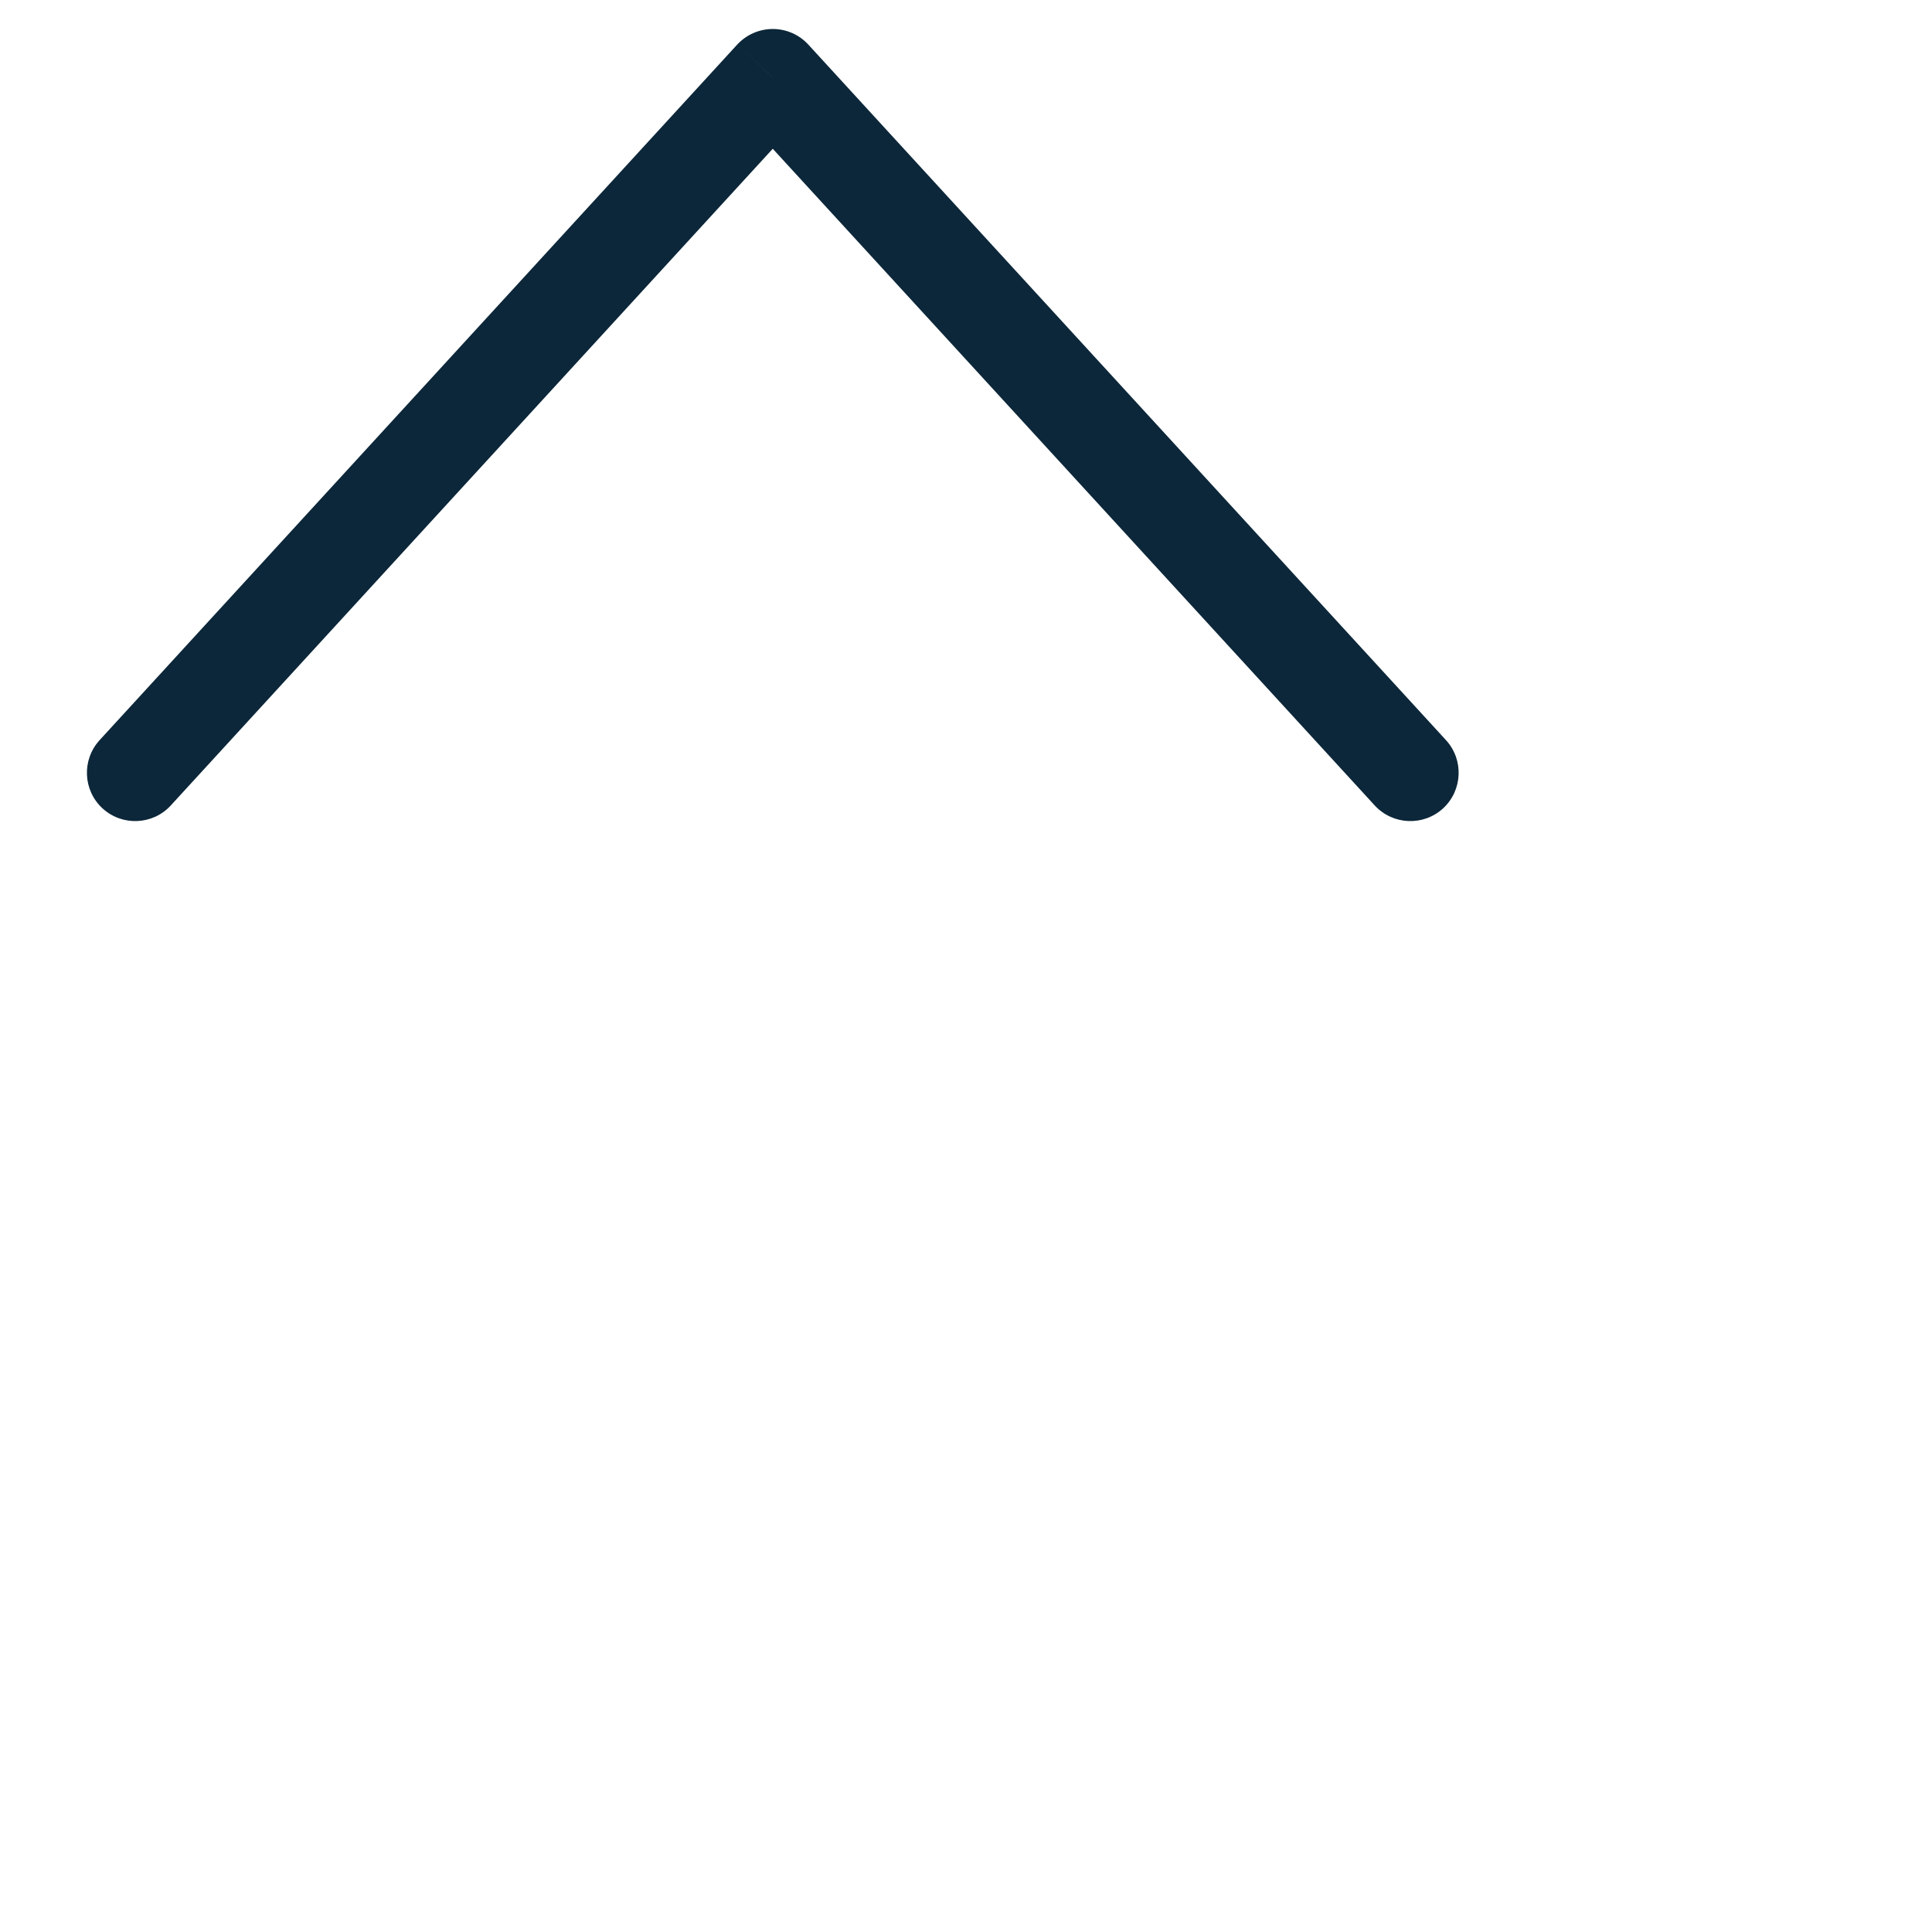
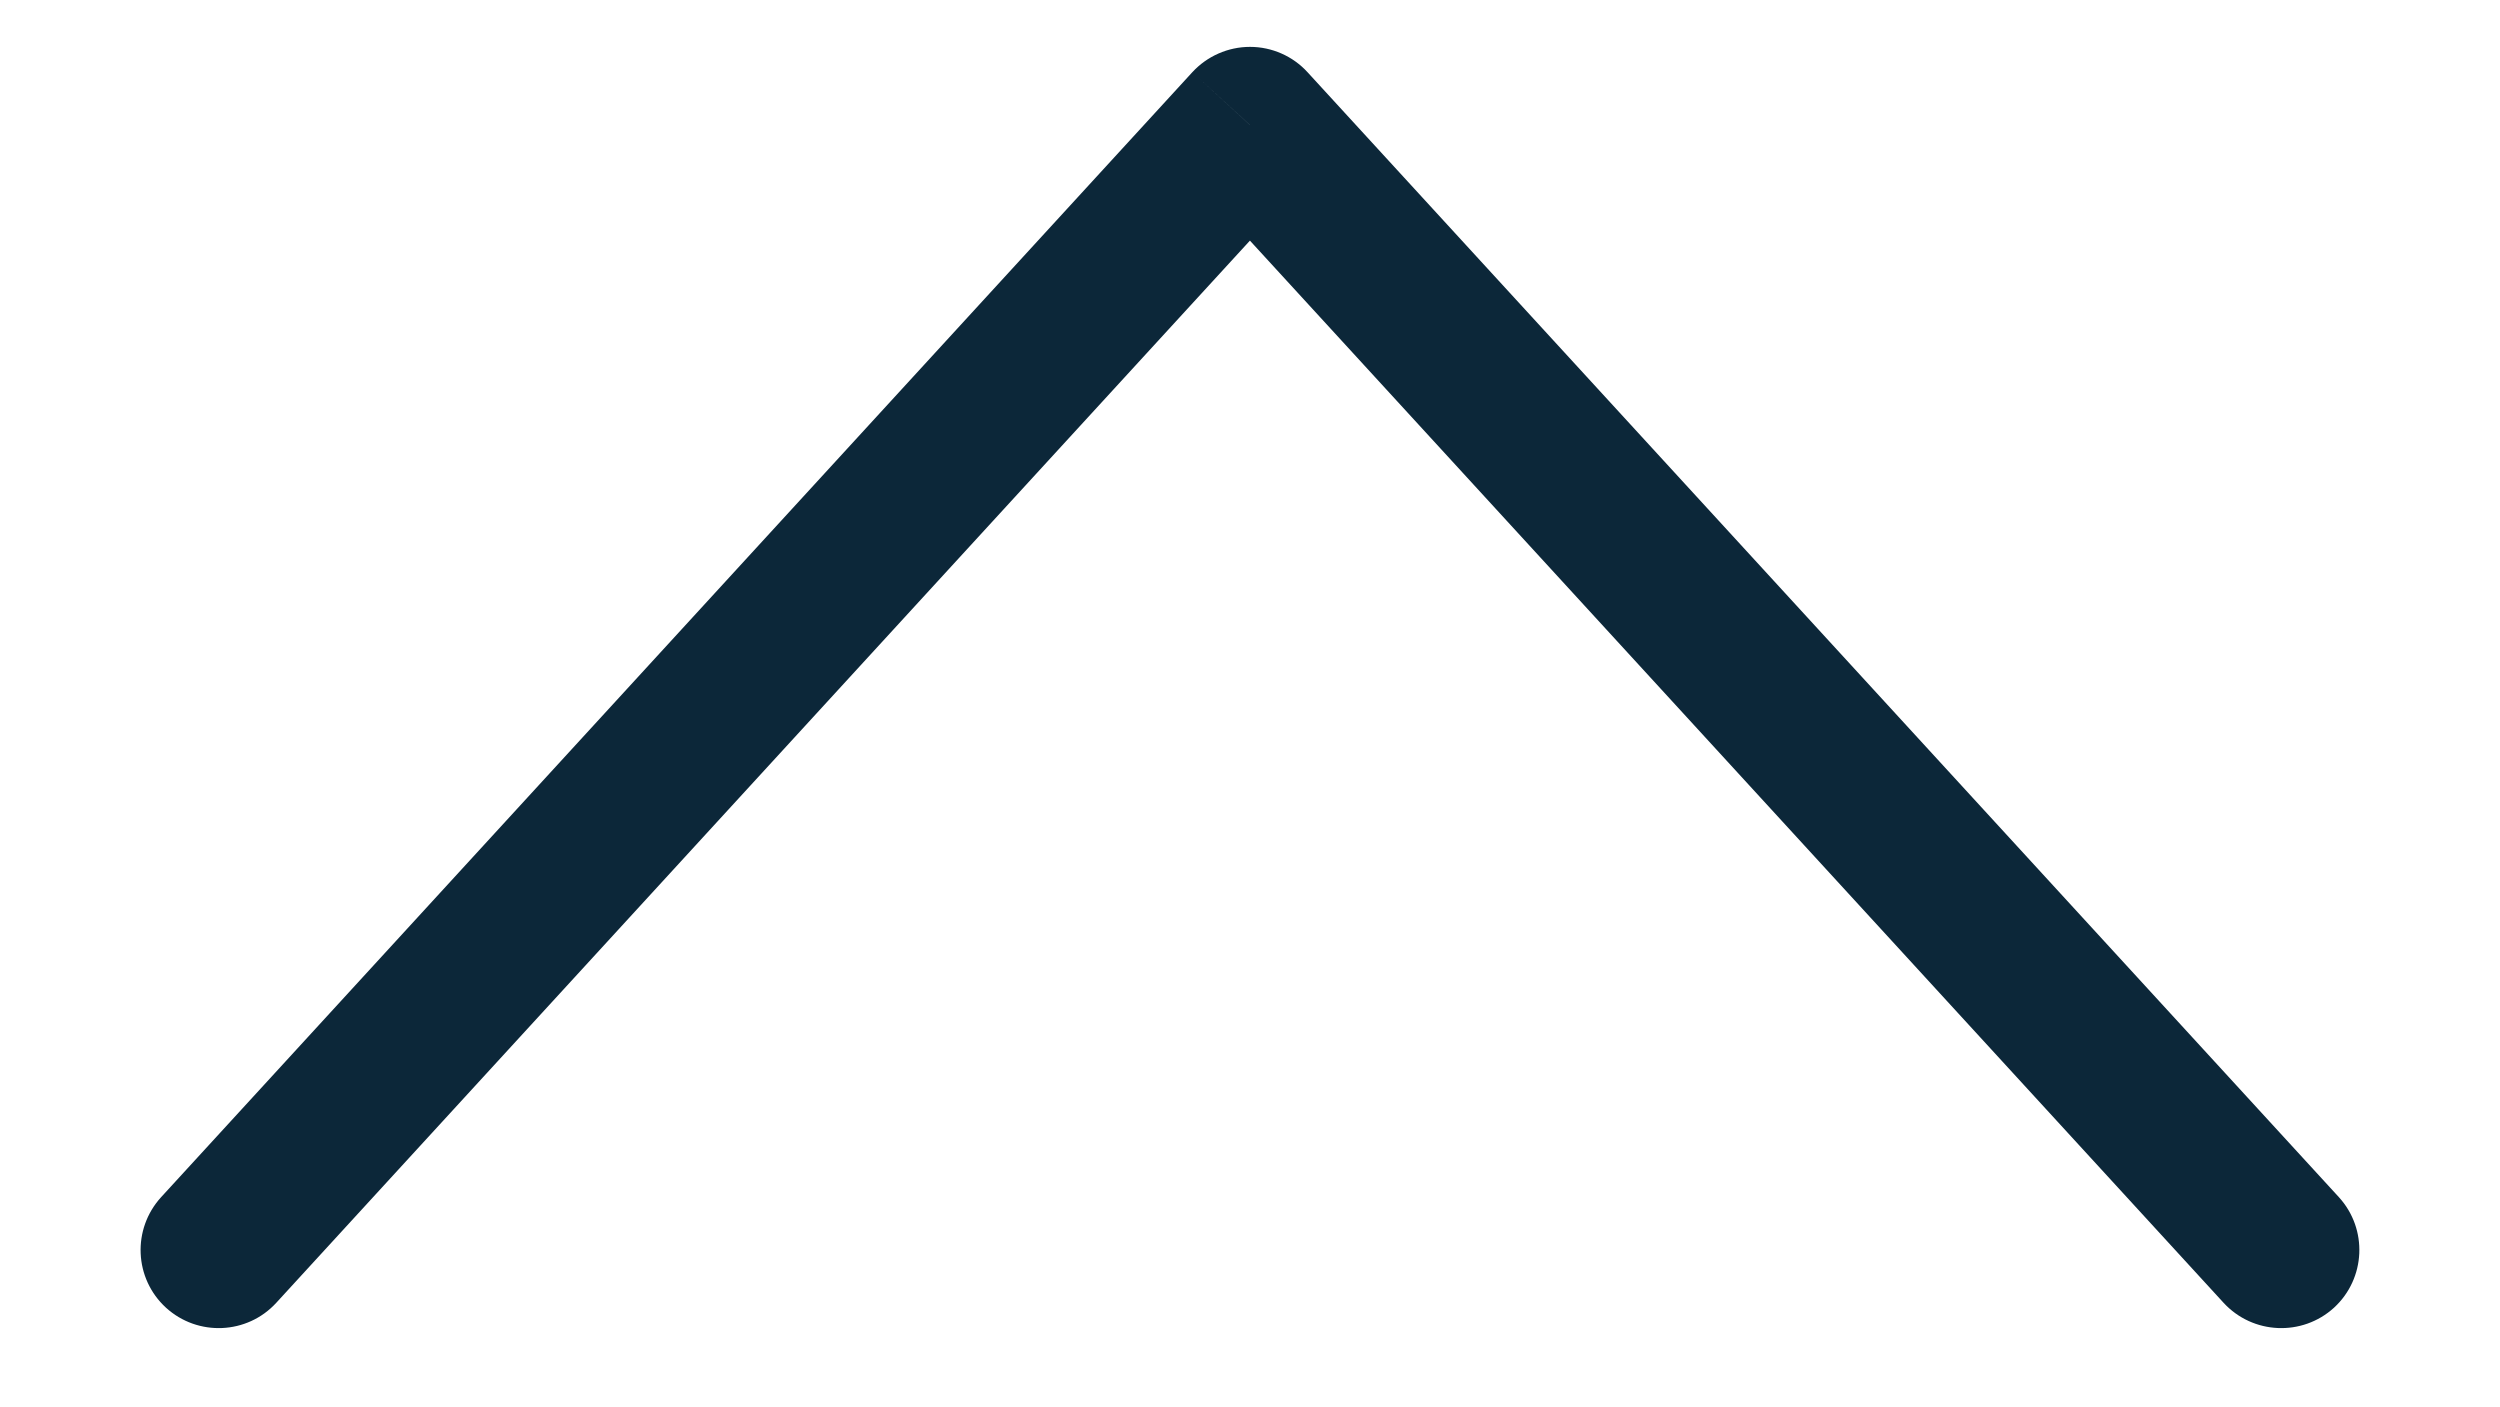
- <svg xmlns="http://www.w3.org/2000/svg" width="20" height="20" viewBox="0 0 20 20" fill="none">
+ <svg xmlns="http://www.w3.org/2000/svg" width="16" height="9" viewBox="0 0 16 9" fill="none">
  <path d="M1.031 7.662C0.845 7.866 0.858 8.182 1.062 8.369C1.266 8.555 1.582 8.541 1.768 8.338L1.031 7.662ZM8 0.8L8.368 0.462C8.274 0.359 8.14 0.3 8 0.3C7.86 0.3 7.726 0.359 7.631 0.462L8 0.8ZM14.231 8.338C14.418 8.541 14.734 8.555 14.938 8.369C15.141 8.182 15.155 7.866 14.969 7.662L14.231 8.338ZM1.768 8.338L8.368 1.138L7.631 0.462L1.031 7.662L1.768 8.338ZM7.631 1.138L14.231 8.338L14.969 7.662L8.368 0.462L7.631 1.138Z" fill="#0C2739" />
</svg>
